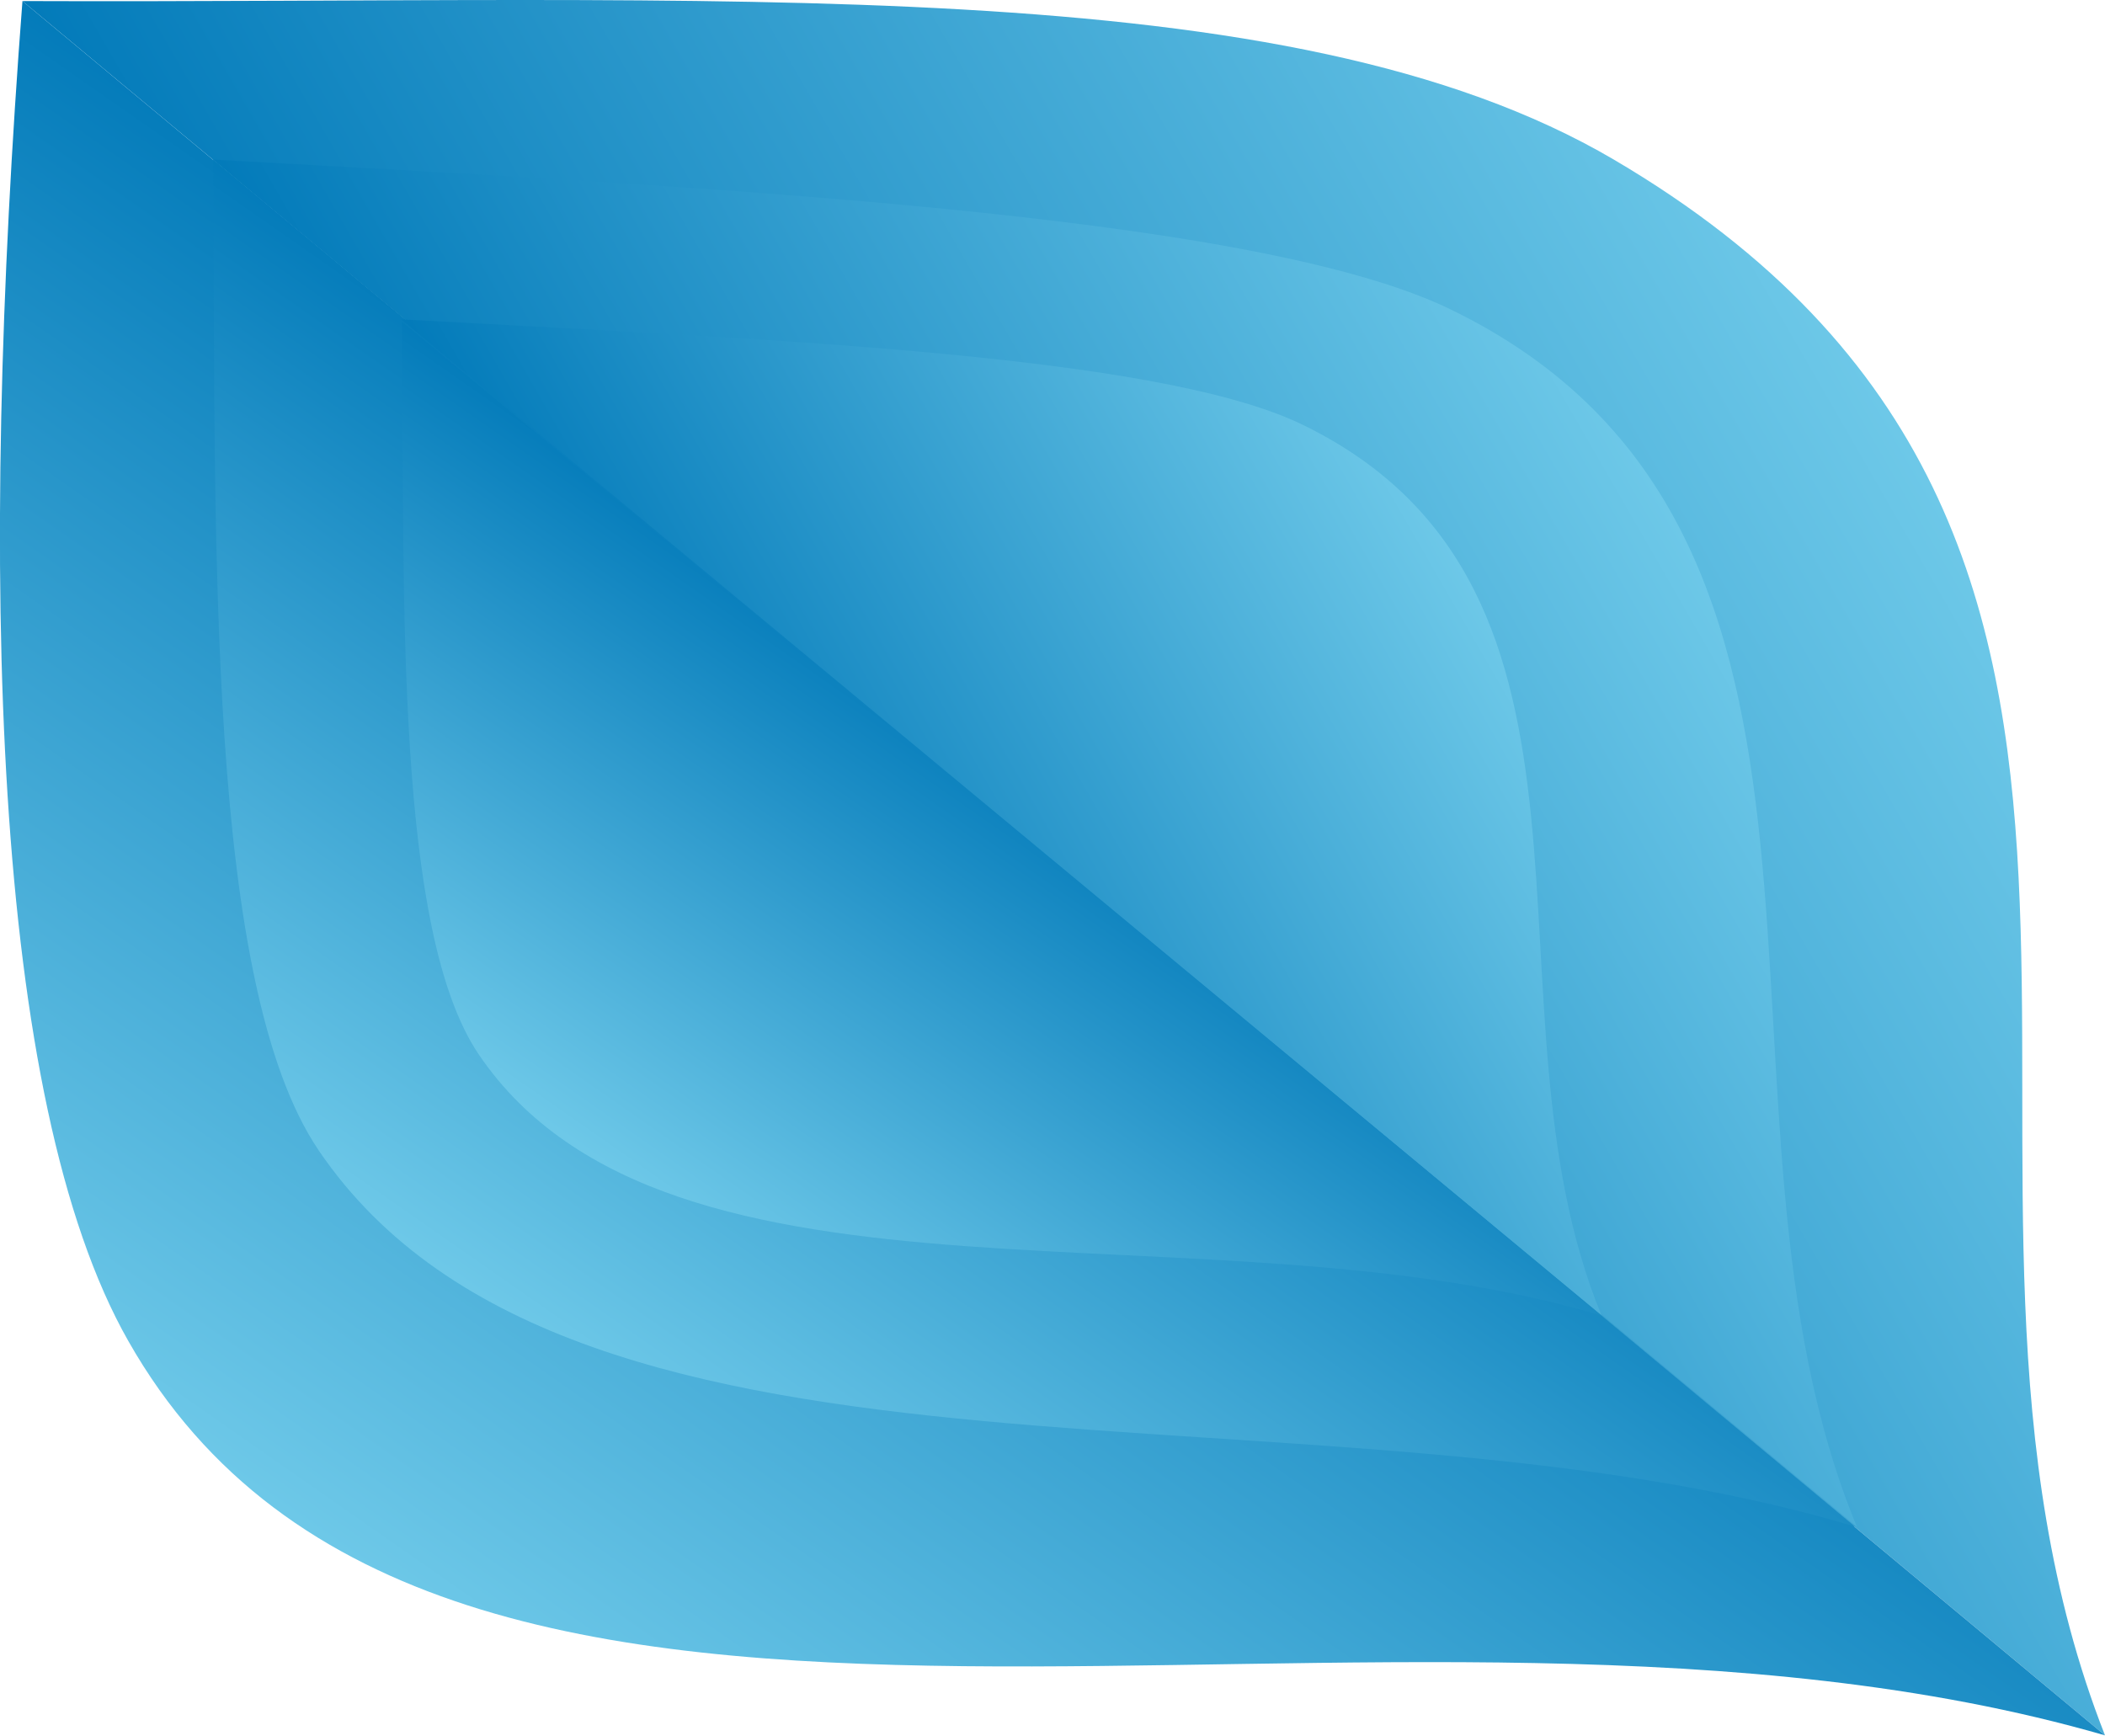
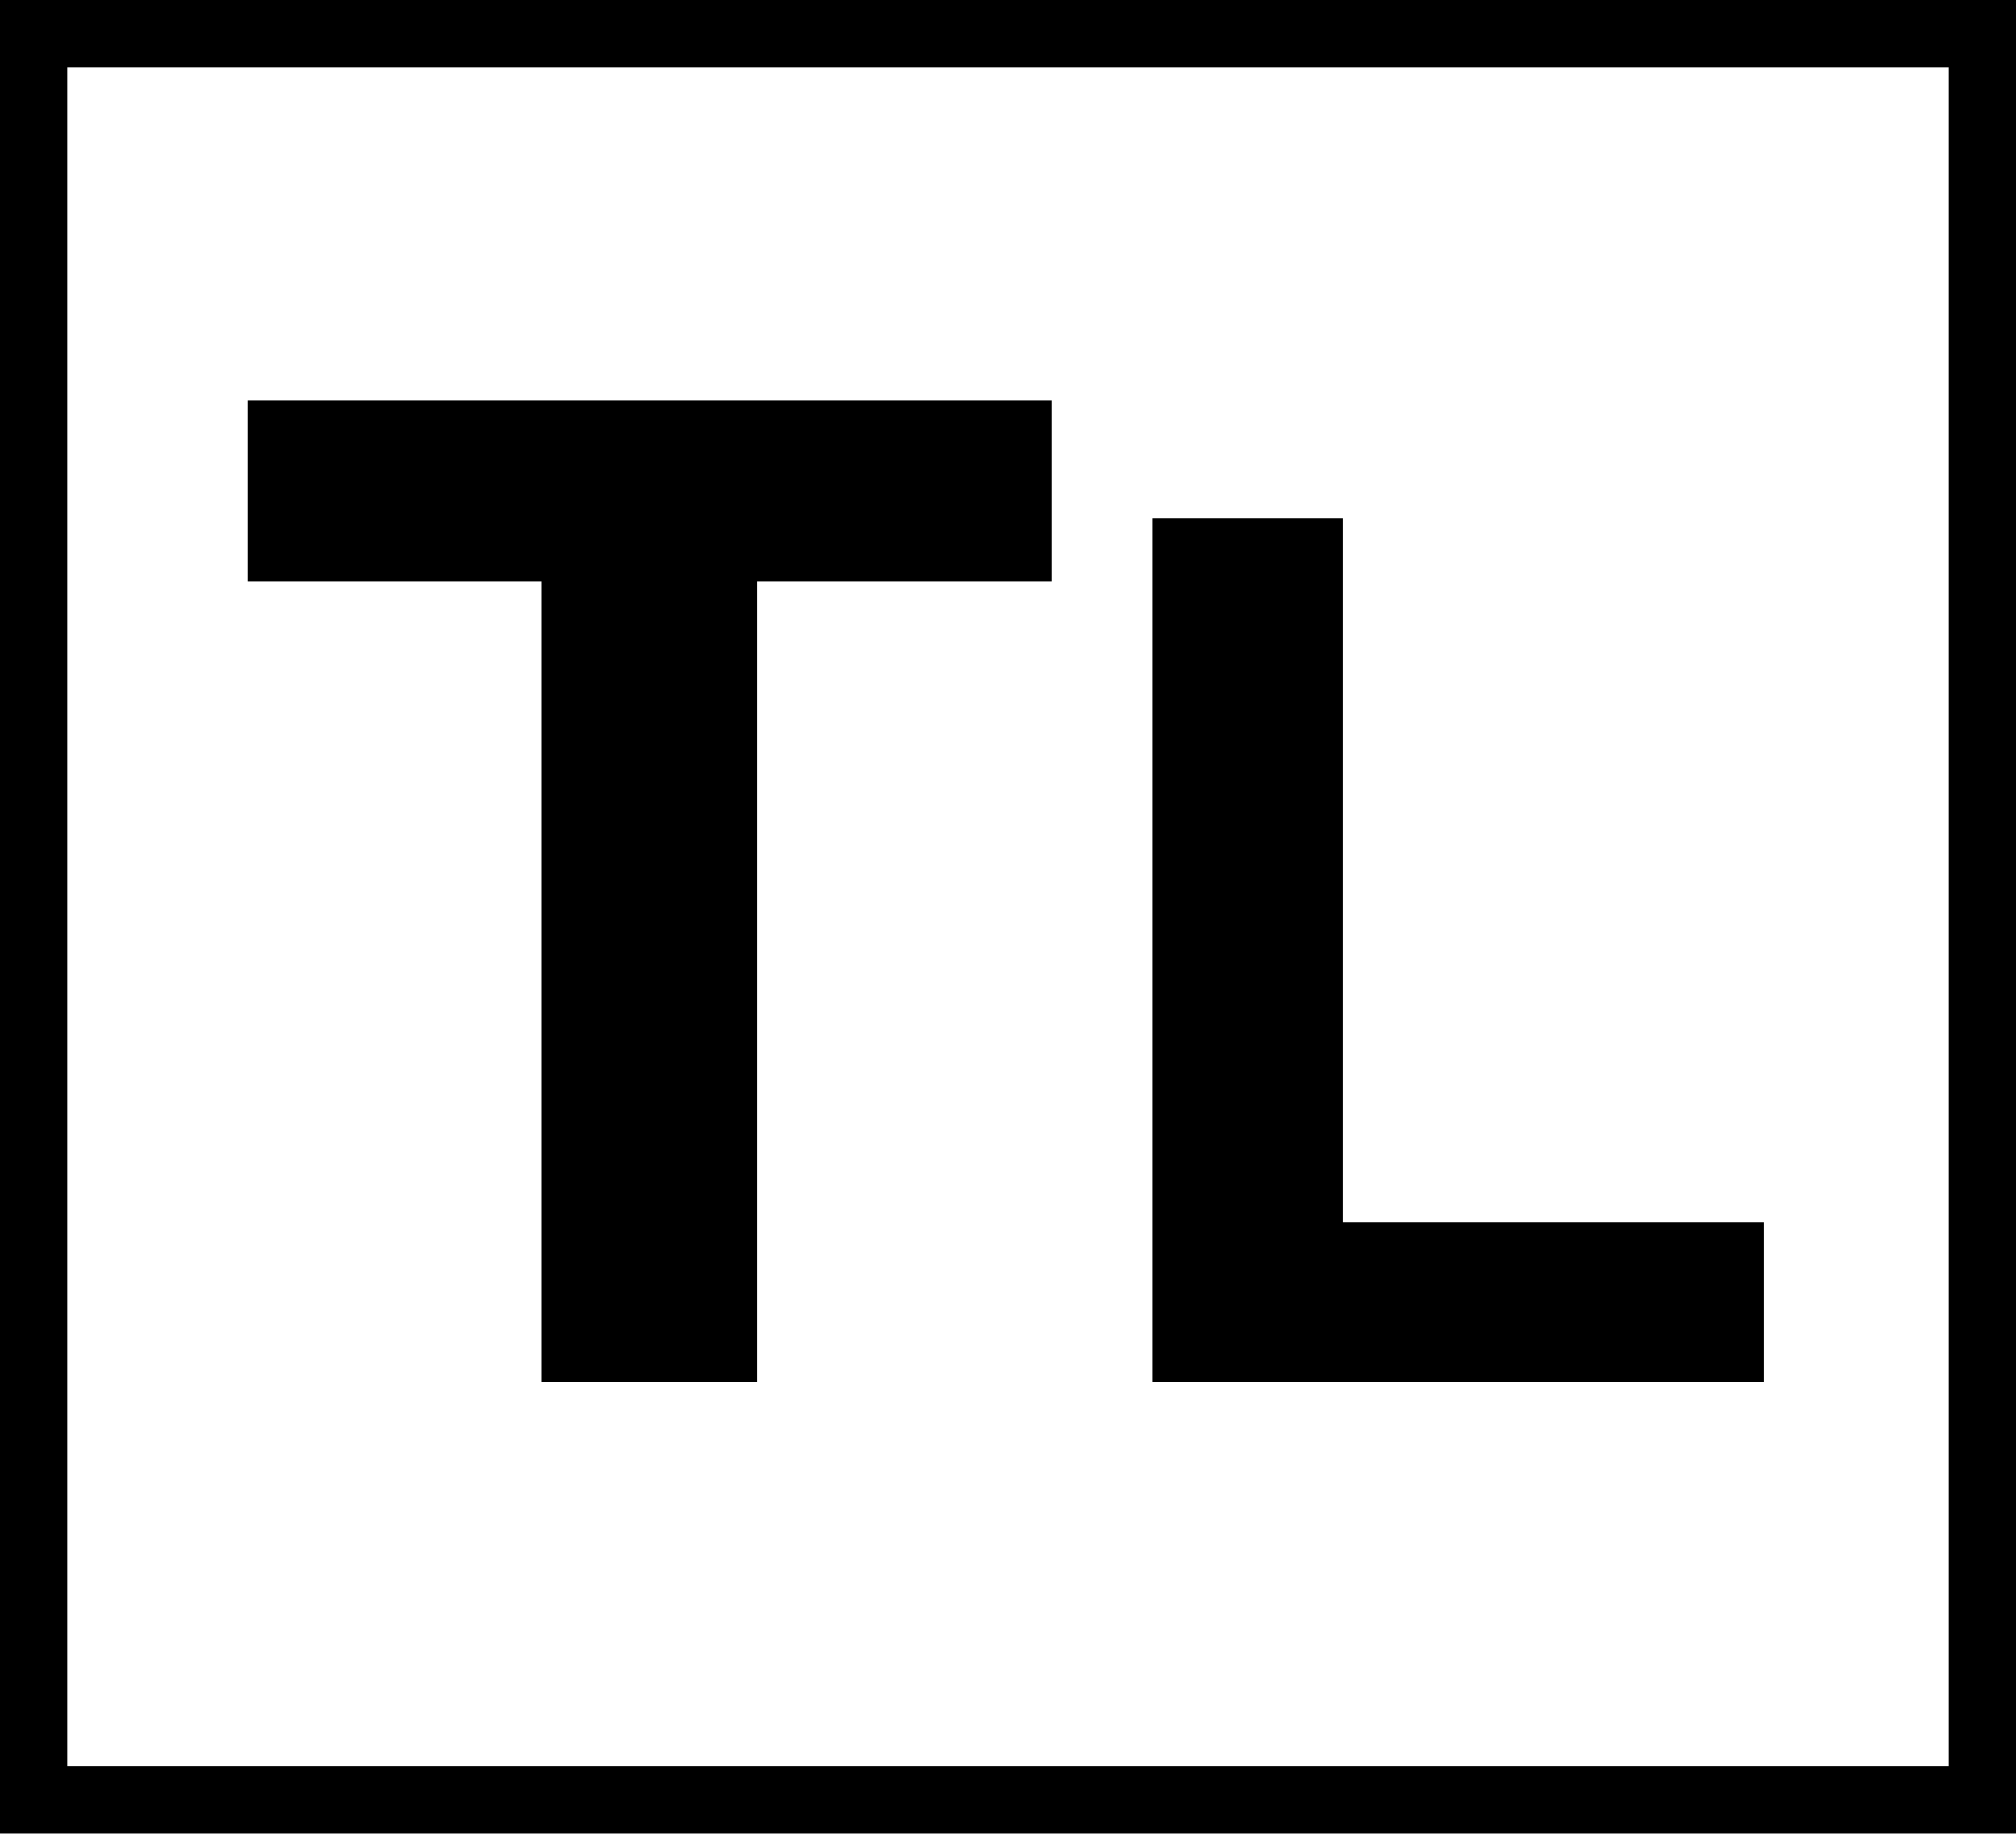
- <svg xmlns="http://www.w3.org/2000/svg" xmlns:xlink="http://www.w3.org/1999/xlink" width="281.24" height="231.88" viewBox="0 0 281.24 231.88">
-   <defs>
-     <style>.cls-1{fill:url(#linear-gradient);}.cls-2{fill:url(#linear-gradient-2);}.cls-3{fill:url(#linear-gradient-3);}.cls-4{fill:url(#linear-gradient-4);}.cls-5{fill:url(#linear-gradient-5);}.cls-6{fill:url(#linear-gradient-6);}.cls-7{fill:url(#linear-gradient-7);}</style>
-     <linearGradient id="linear-gradient" x1="-393.94" y1="-786.47" x2="-143.69" y2="-786.47" gradientTransform="matrix(-0.81, 0.1, -0.38, -0.66, -339.14, -378.69)" gradientUnits="userSpaceOnUse">
-       <stop offset="0" stop-color="#6dc8e8" />
-       <stop offset="1" stop-color="#037bba" />
-     </linearGradient>
-     <linearGradient id="linear-gradient-2" x1="-351.36" y1="-781.07" x2="-158.98" y2="-781.07" xlink:href="#linear-gradient" />
-     <linearGradient id="linear-gradient-3" x1="631.39" y1="-1435.1" x2="820.82" y2="-1435.1" gradientTransform="matrix(0.2, -0.8, -0.63, -0.44, -921.71, 124.88)" xlink:href="#linear-gradient" />
-     <linearGradient id="linear-gradient-4" x1="781.09" y1="-1662.23" x2="781.09" y2="-1662.23" gradientTransform="matrix(0.2, -0.8, -0.63, -0.44, -921.71, 124.88)" xlink:href="#linear-gradient" />
-     <linearGradient id="linear-gradient-5" x1="681.6" y1="-1428.63" x2="817.21" y2="-1428.63" gradientTransform="matrix(0.2, -0.8, -0.63, -0.44, -921.71, 124.88)" xlink:href="#linear-gradient" />
-     <linearGradient id="linear-gradient-6" x1="-314.49" y1="-775.39" x2="-173.77" y2="-775.39" xlink:href="#linear-gradient" />
-     <linearGradient id="linear-gradient-7" x1="712.53" y1="-1421.67" x2="812.86" y2="-1421.67" gradientTransform="matrix(0.2, -0.8, -0.63, -0.44, -921.71, 124.88)" xlink:href="#linear-gradient" />
-   </defs>
-   <g id="Layer_2" data-name="Layer 2">
-     <g id="Layer_1-2" data-name="Layer 1">
-       <path class="cls-1" d="M3,.14C97.73.5,172-4.29,215.61,21.32c86.53,50.85,35.82,134.76,65.63,210.56" />
-       <path class="cls-2" d="M28.48,21.32c63.71,3.58,138.48,7,165.28,20C255,71,224.92,148.09,248.09,204" />
-       <path class="cls-3" d="M3,.14C-2.86,76.55-1.16,147,17.14,179.18c41.7,73.49,167.73,24.83,264.1,52.7" />
-       <path class="cls-4" d="M281.24,231.88" />
-       <path class="cls-5" d="M28.48,21.32c.33,51.6-1,110.09,14.1,132.4C77.09,204.56,176.73,182.58,247.87,204" />
-       <path class="cls-6" d="M53.6,42.67c47,2.62,100.71,4.49,120.45,14.09,45.16,22,22.88,77.75,39.92,119" />
-       <path class="cls-7" d="M53.71,43c.29,38-.87,81.42,10.25,97.89C89.41,178.43,161.5,160,214,175.81" />
+ <svg xmlns="http://www.w3.org/2000/svg" width="300" height="272.816" viewBox="0 0 300 272.816">
+   <g id="logo" transform="translate(-3 -3)">
+     <g id="Layer_1" data-name="Layer 1" transform="translate(3 3)">
+       <g id="Group_2" data-name="Group 2" transform="translate(36.81 59.569)">
+         <g id="Group_1" data-name="Group 1">
+           <path id="Path_1" data-name="Path 1" d="M39.81,102.34v-27H159.45v27H115.69v119H83.58v-119Z" transform="translate(-39.81 -75.34)" />
+           <path id="Path_2" data-name="Path 2" d="M202.79,92.84V197.6h62.64v23.76h-90.9V92.84Z" transform="translate(-39.81 -75.34)" />
+         </g>
+       </g>
+       <g id="Rectangle_1" data-name="Rectangle 1" fill="none" stroke="#000" stroke-miterlimit="10" stroke-width="10">
+         <rect width="300" height="272.816" stroke="none" />
+         <rect x="5" y="5" width="290" height="262.816" fill="none" />
+       </g>
    </g>
  </g>
</svg>
